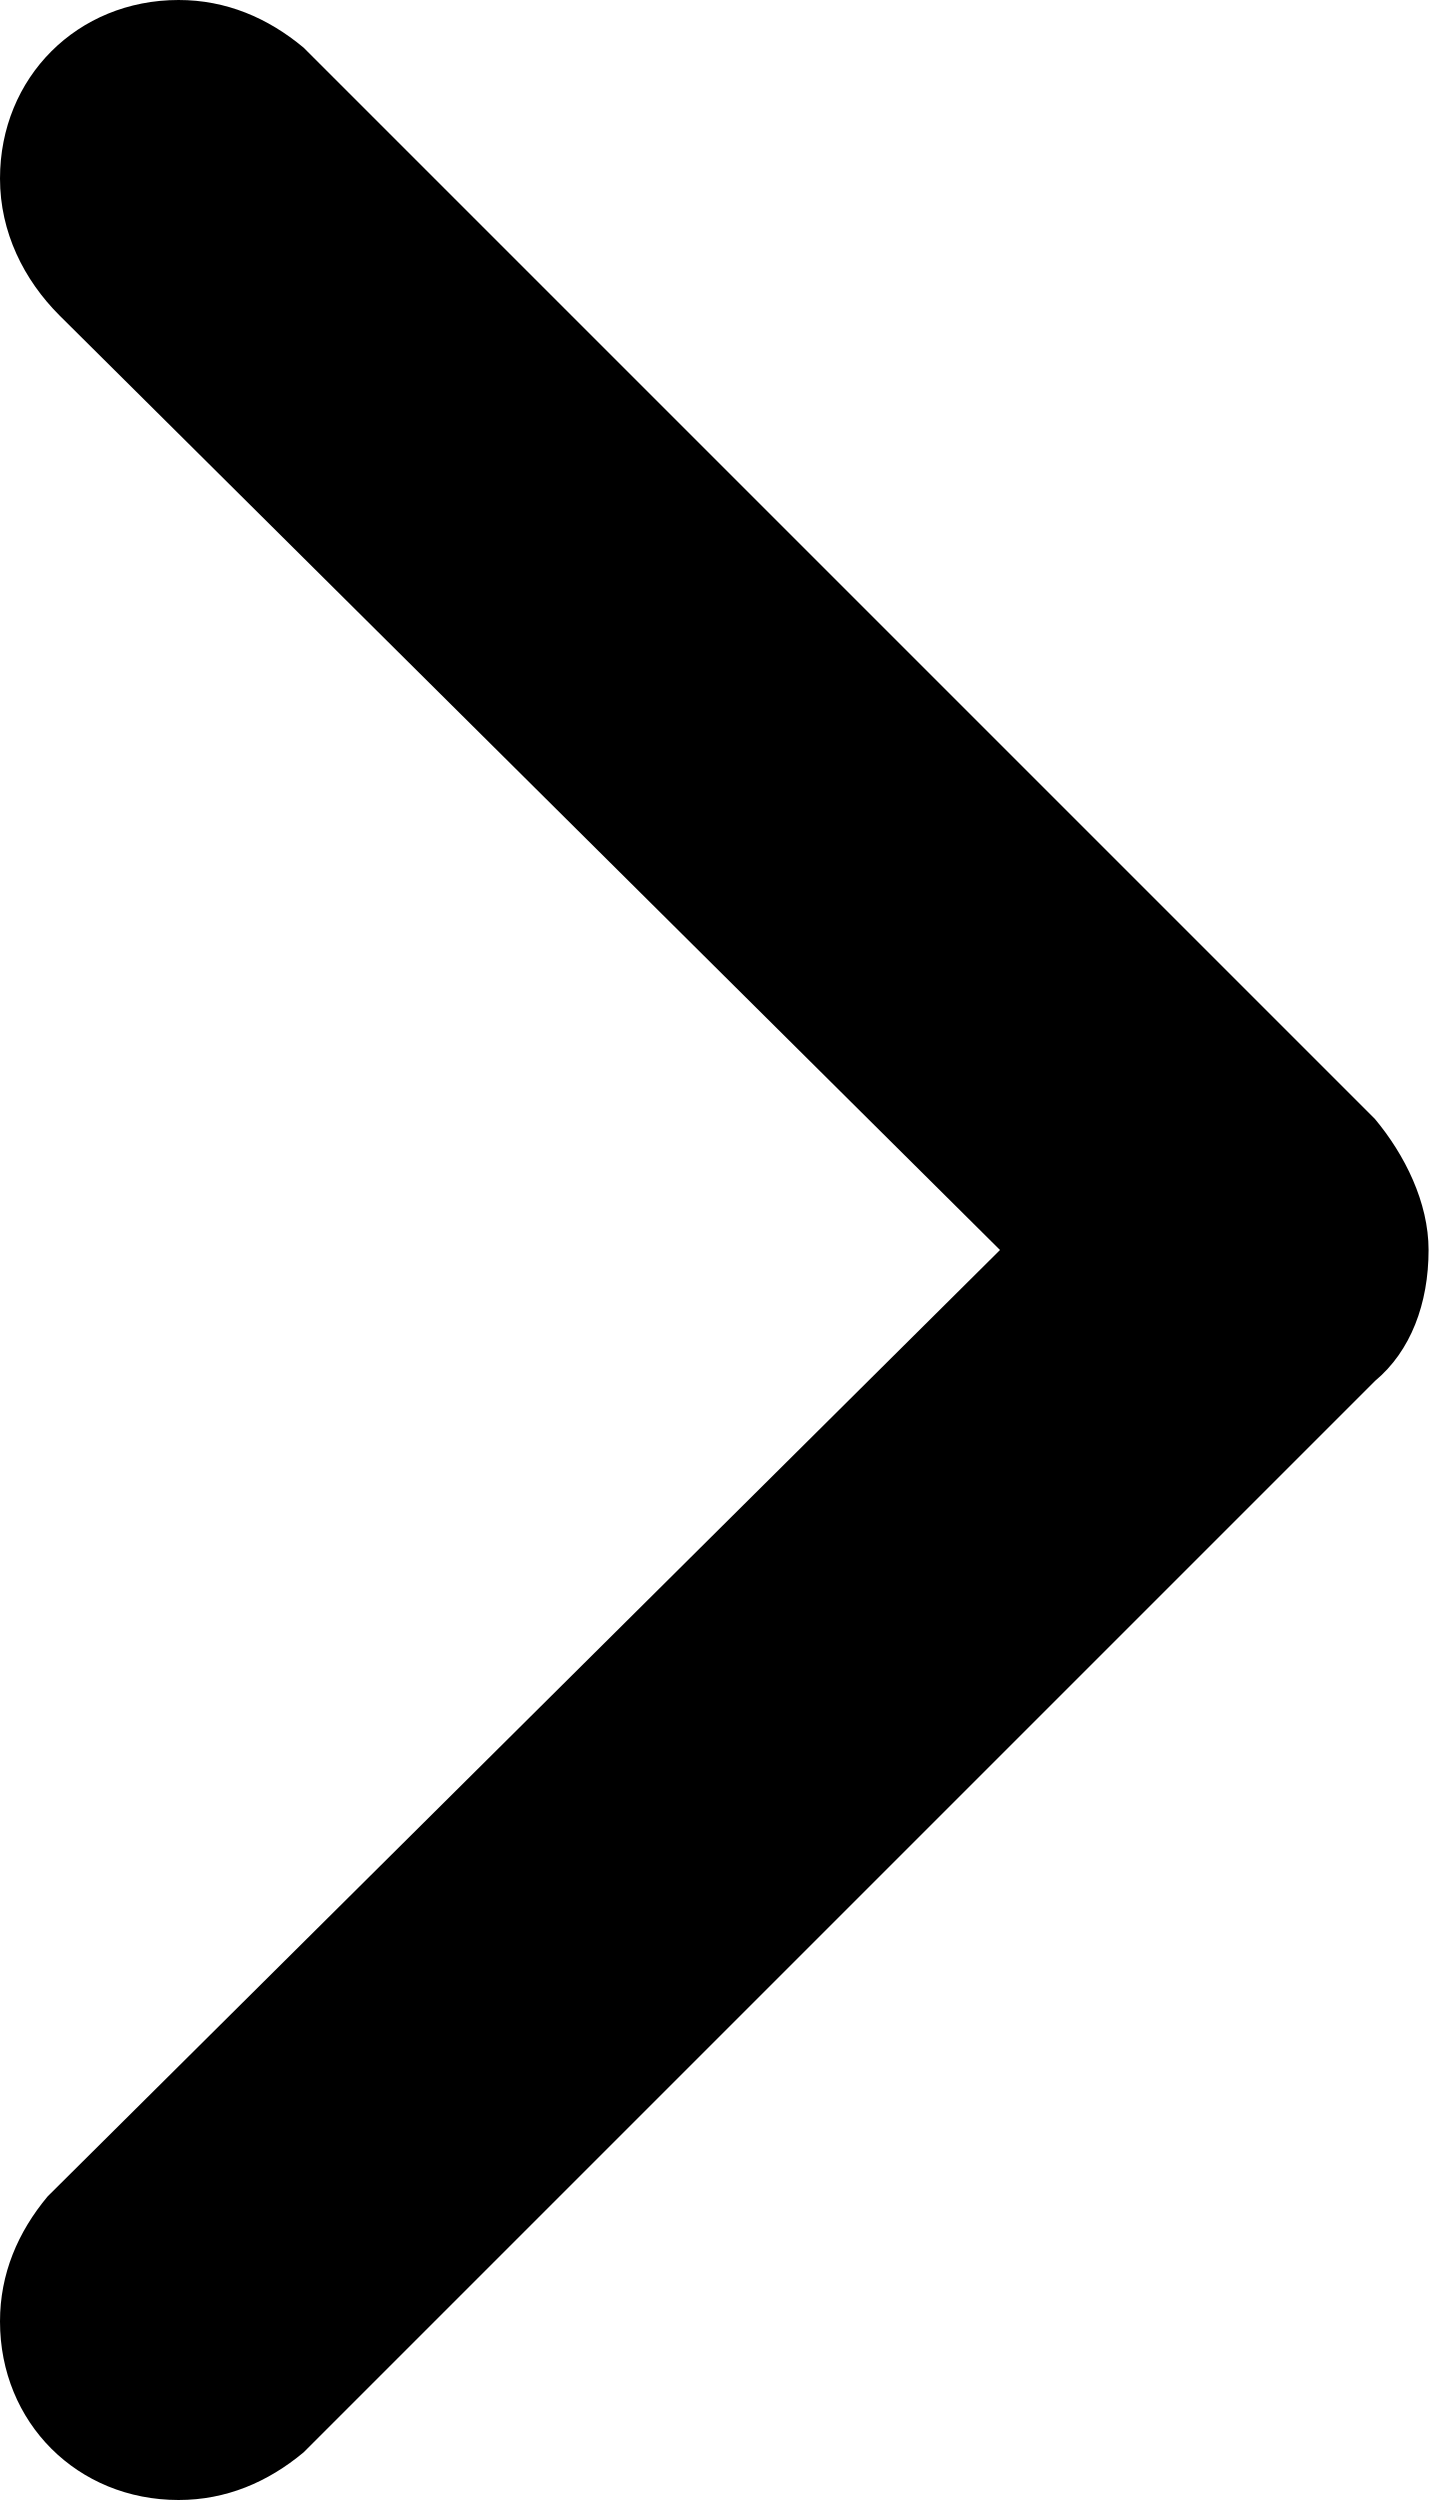
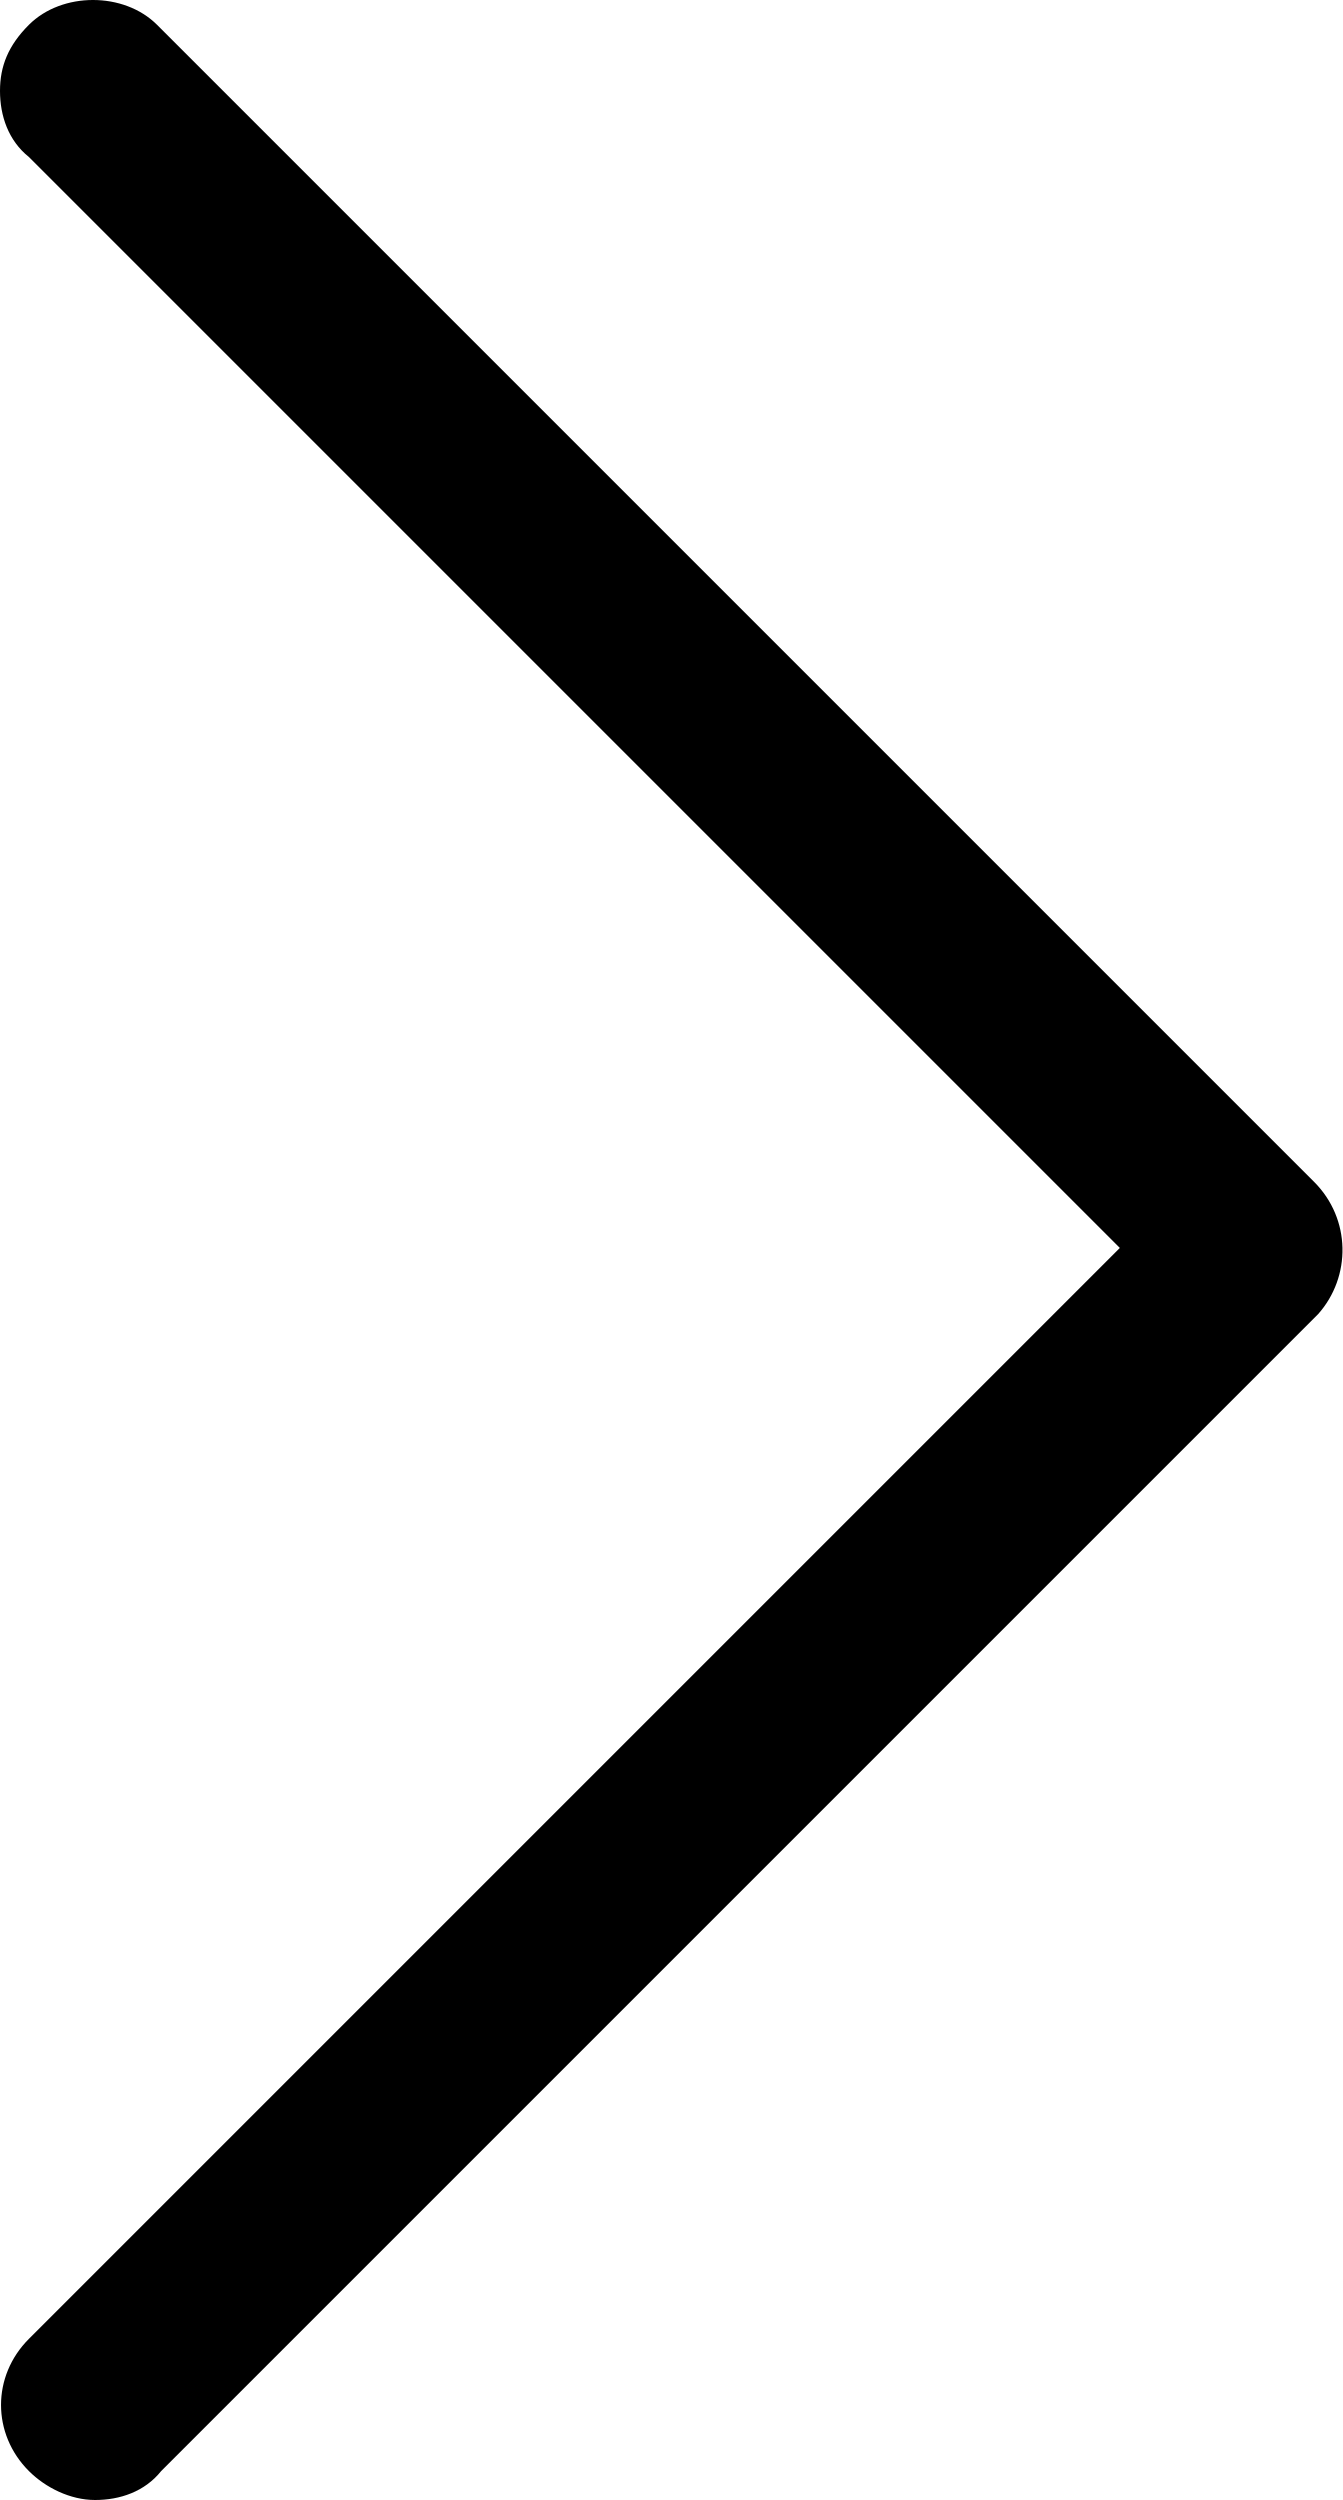
- <svg xmlns="http://www.w3.org/2000/svg" version="1.1" id="Mode_Isolation" x="0px" y="0px" width="24px" height="42px" viewBox="0 0 24 42" style="enable-background:new 0 0 24 42;" xml:space="preserve">
-   <style type="text/css">
- 	.st0{fill-rule:evenodd;clip-rule:evenodd;}
- </style>
-   <path class="st0" d="M1,5.3L16.8,21L0.8,36.9l0,0C0.3,37.5,0,38.2,0,39c0,1.7,1.3,3,3,3c0.8,0,1.5-0.3,2.1-0.8l0,0l18-18l0,0  c0.6-0.5,0.9-1.3,0.9-2.2c0,0,0,0,0,0c0,0,0,0,0,0c0-0.8-0.4-1.6-0.9-2.2l0,0l-18-18l0,0C4.5,0.3,3.8,0,3,0C1.3,0,0,1.3,0,3  C0,3.9,0.4,4.7,1,5.3" />
+ <svg xmlns="http://www.w3.org/2000/svg" version="1.1" id="Mode_Isolation" x="0px" y="0px" viewBox="0 0 32.5 60.5" style="enable-background:new 0 0 32.5 60.5;" xml:space="preserve">
+   <path d="M31.8,28.6l-28-28C3-0.2,1.5-0.2,0.7,0.6C0.2,1.1,0,1.6,0,2.2s0.2,1.2,0.7,1.6l26.4,26.4L0.7,56.6c-0.9,0.9-0.9,2.3,0,3.2  c0.4,0.4,1,0.7,1.6,0.7s1.2-0.2,1.6-0.7l28-28C32.7,30.9,32.7,29.5,31.8,28.6z" />
</svg>
